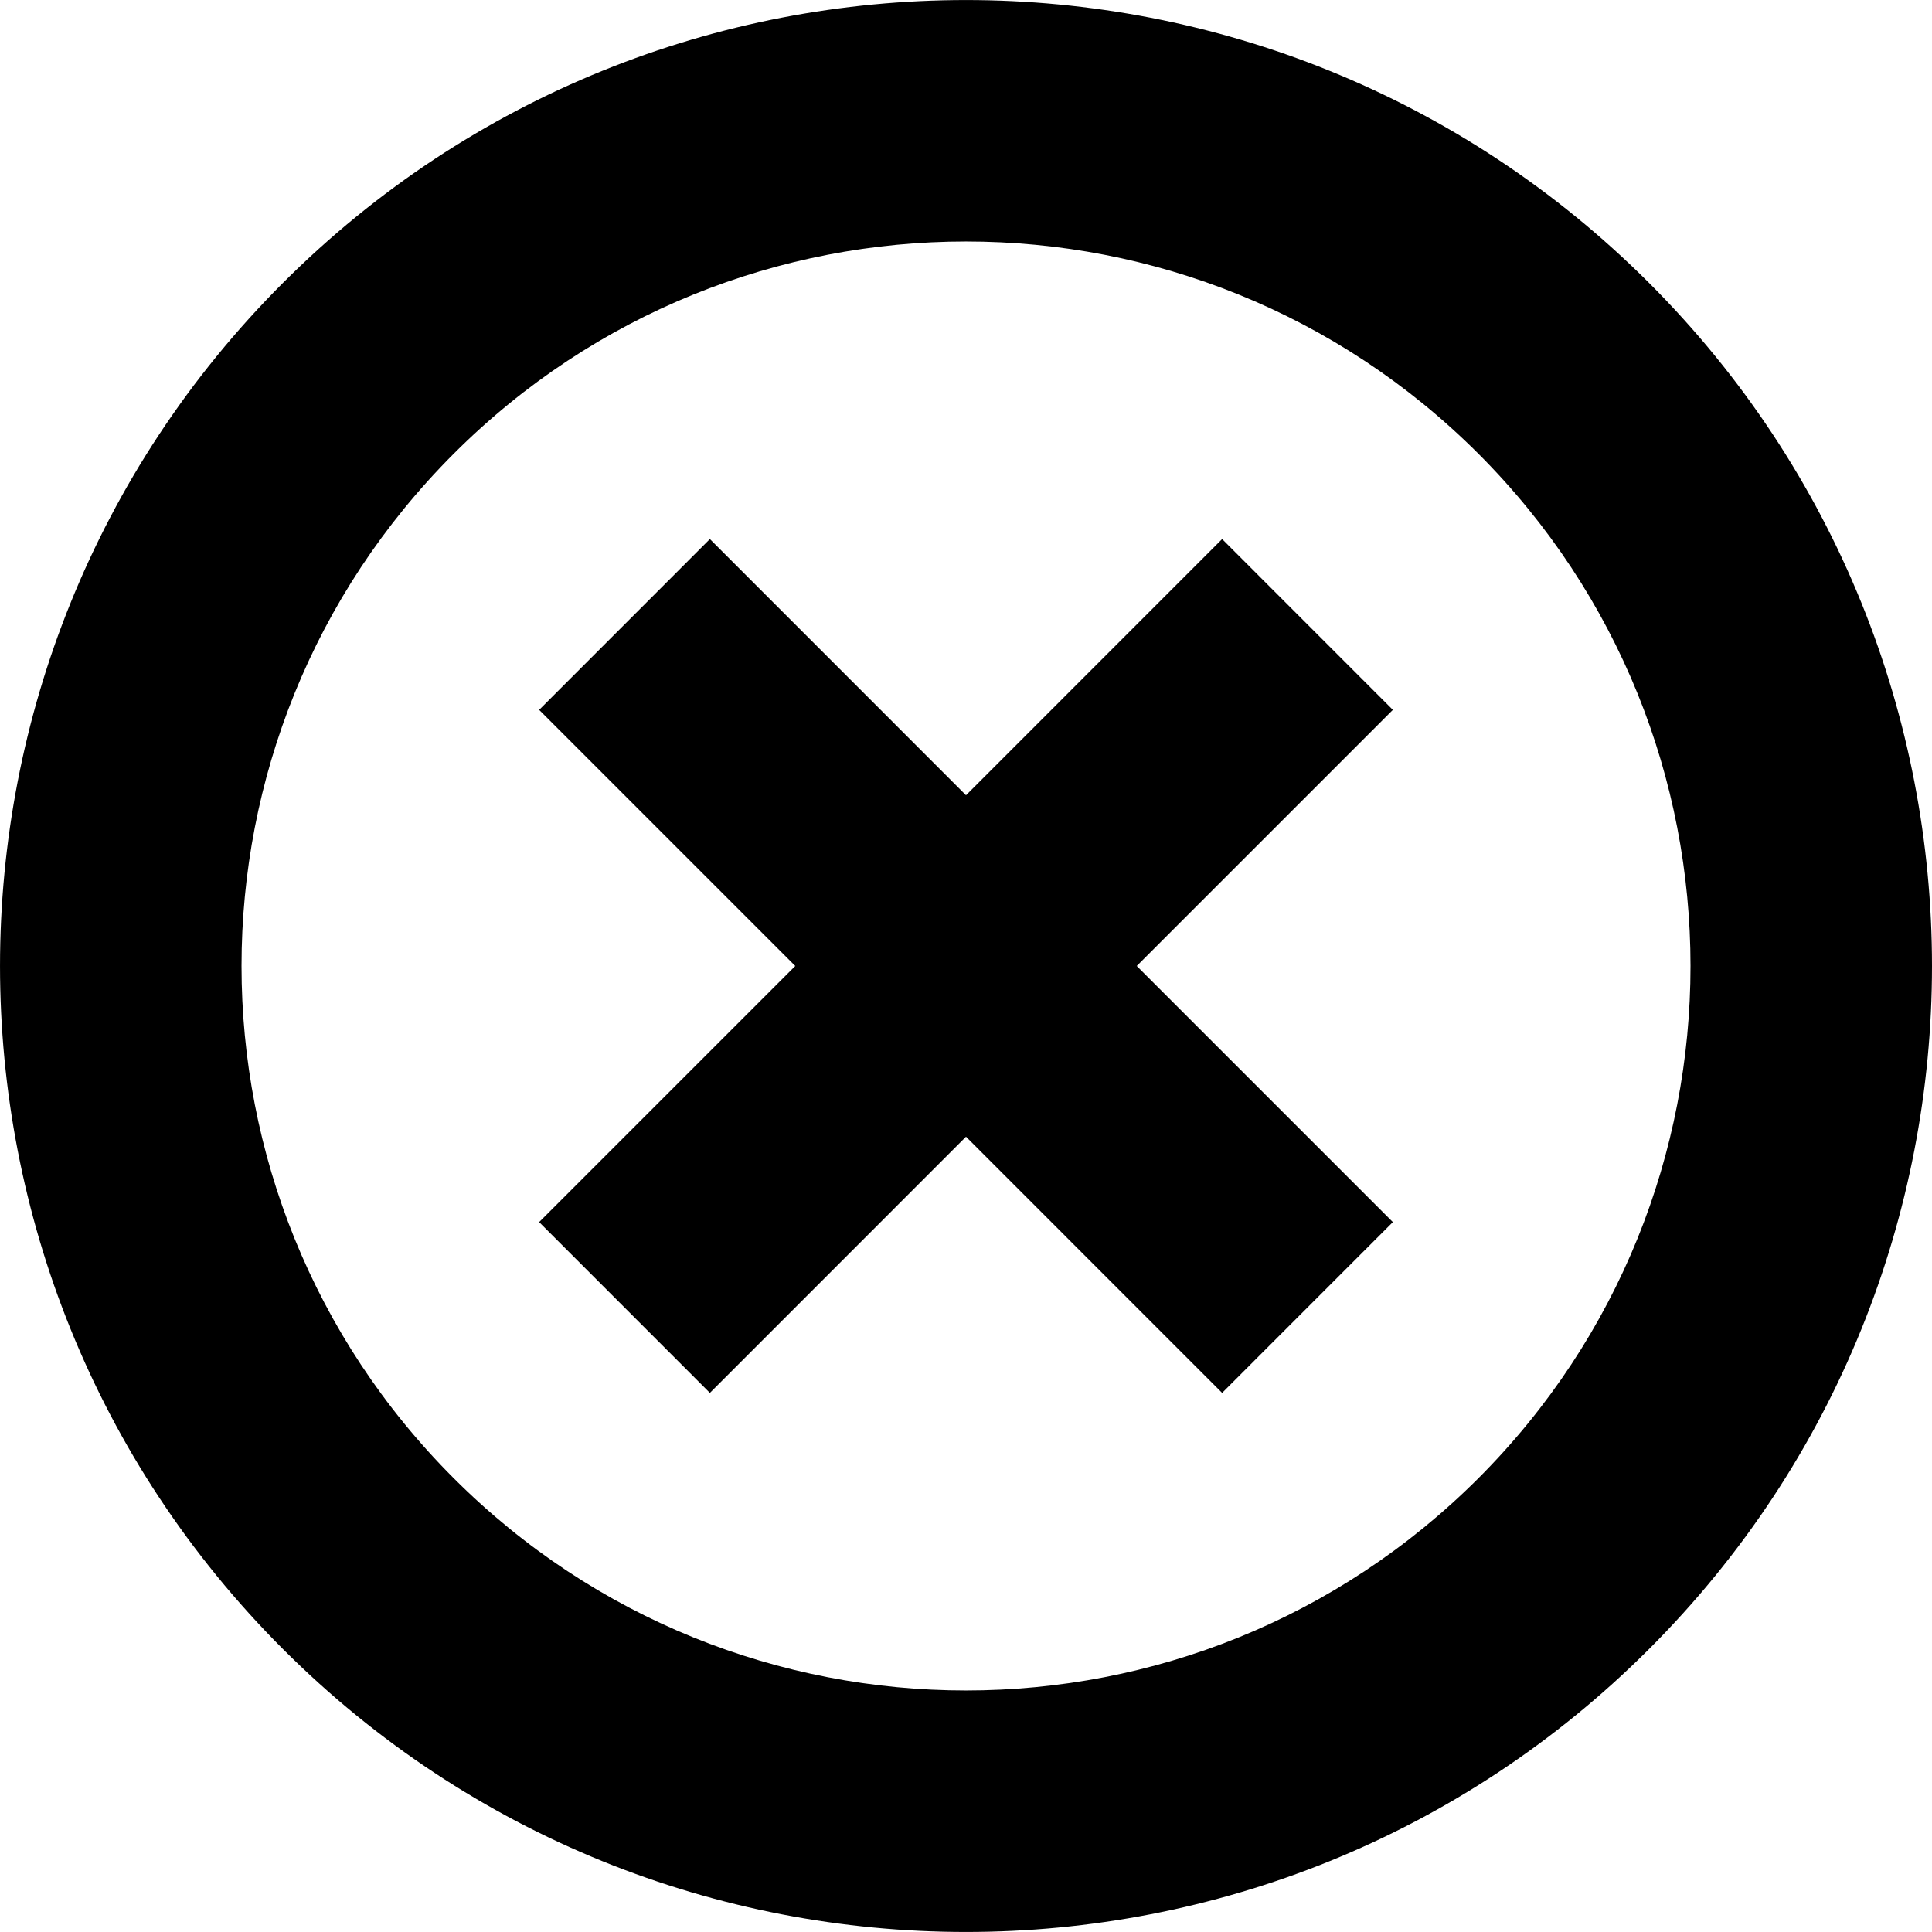
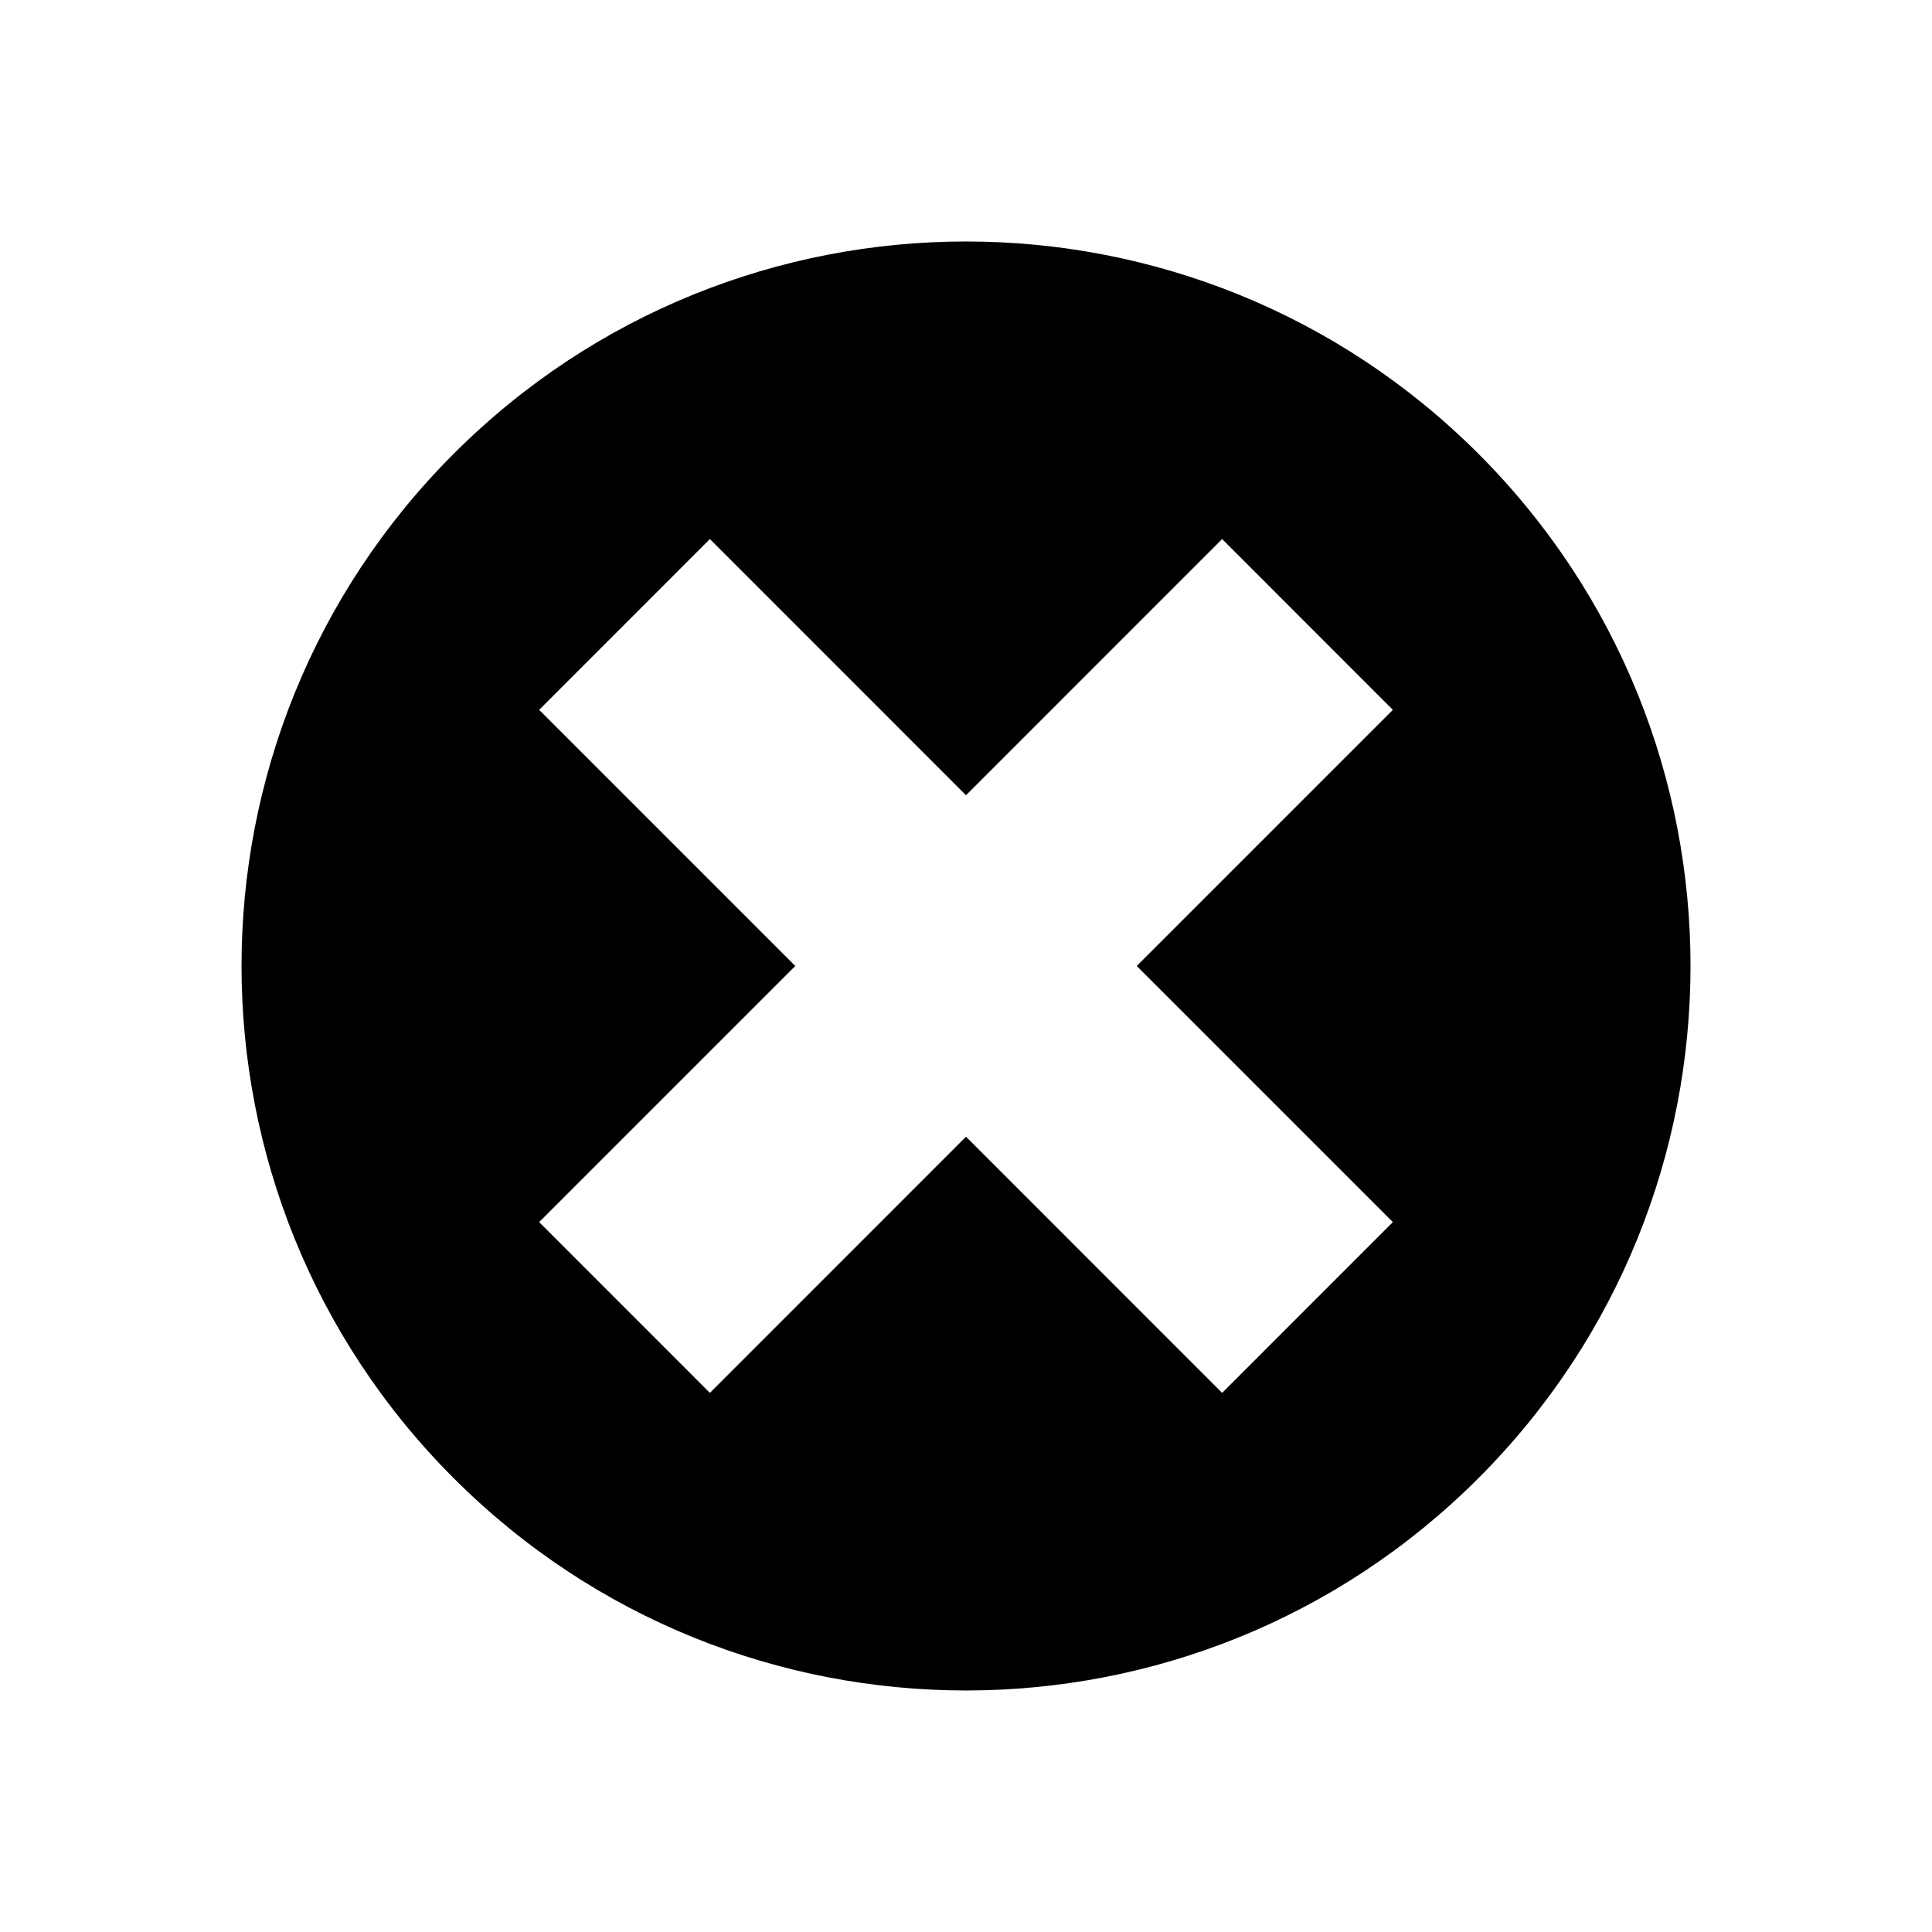
- <svg xmlns="http://www.w3.org/2000/svg" fill="#000000" width="800px" height="800px" viewBox="0 -0.01 512.023 512.023">
-   <g id="_18_Close" data-name="18 Close" transform="translate(0.012 0.001)">
-     <path id="Path_25" data-name="Path 25" d="M74.966,437.013C-25,337.043-25,174.947,74.966,74.976c100-99.97,262.067-99.97,362.068,0,99.97,99.971,99.97,262.067,0,362.037C337.033,537,174.968,537,74.966,437.013ZM391.783,120.227c-75-74.985-196.565-74.985-271.535,0-75,74.985-75,196.55,0,271.535,74.97,74.986,196.534,74.986,271.535,0C466.754,316.776,466.754,195.212,391.783,120.227ZM188.124,369.137l-45.251-45.266,67.876-67.877-67.876-67.876,45.251-45.267L256,210.743l67.877-67.892,45.25,45.267-67.876,67.876,67.876,67.877-45.25,45.266L256,301.245Z" fill-rule="evenodd" />
-   </g>
+ <svg xmlns="http://www.w3.org/2000/svg" fill="#000000" width="800px" height="800px" viewBox="0 -0.01 512.023 512.023" version="1.1" id="svg1">
+   <defs id="defs1" />
+   <path d="m 256.017,63.989 c -49.137,0 -98.271,18.746 -135.756,56.239 -75,74.985 -75,196.55 0,271.535 74.97,74.986 196.534,74.986 271.535,0 74.971,-74.986 74.971,-196.55 0,-271.535 C 354.295,82.735 305.154,63.989 256.017,63.989 Z m -67.881,78.862 67.876,67.893 67.878,-67.893 45.25,45.267 -67.876,67.877 67.876,67.877 -45.25,45.266 -67.878,-67.892 -67.876,67.892 -45.251,-45.266 67.876,-67.877 -67.876,-67.877 z" style="" id="path2" />
</svg>
